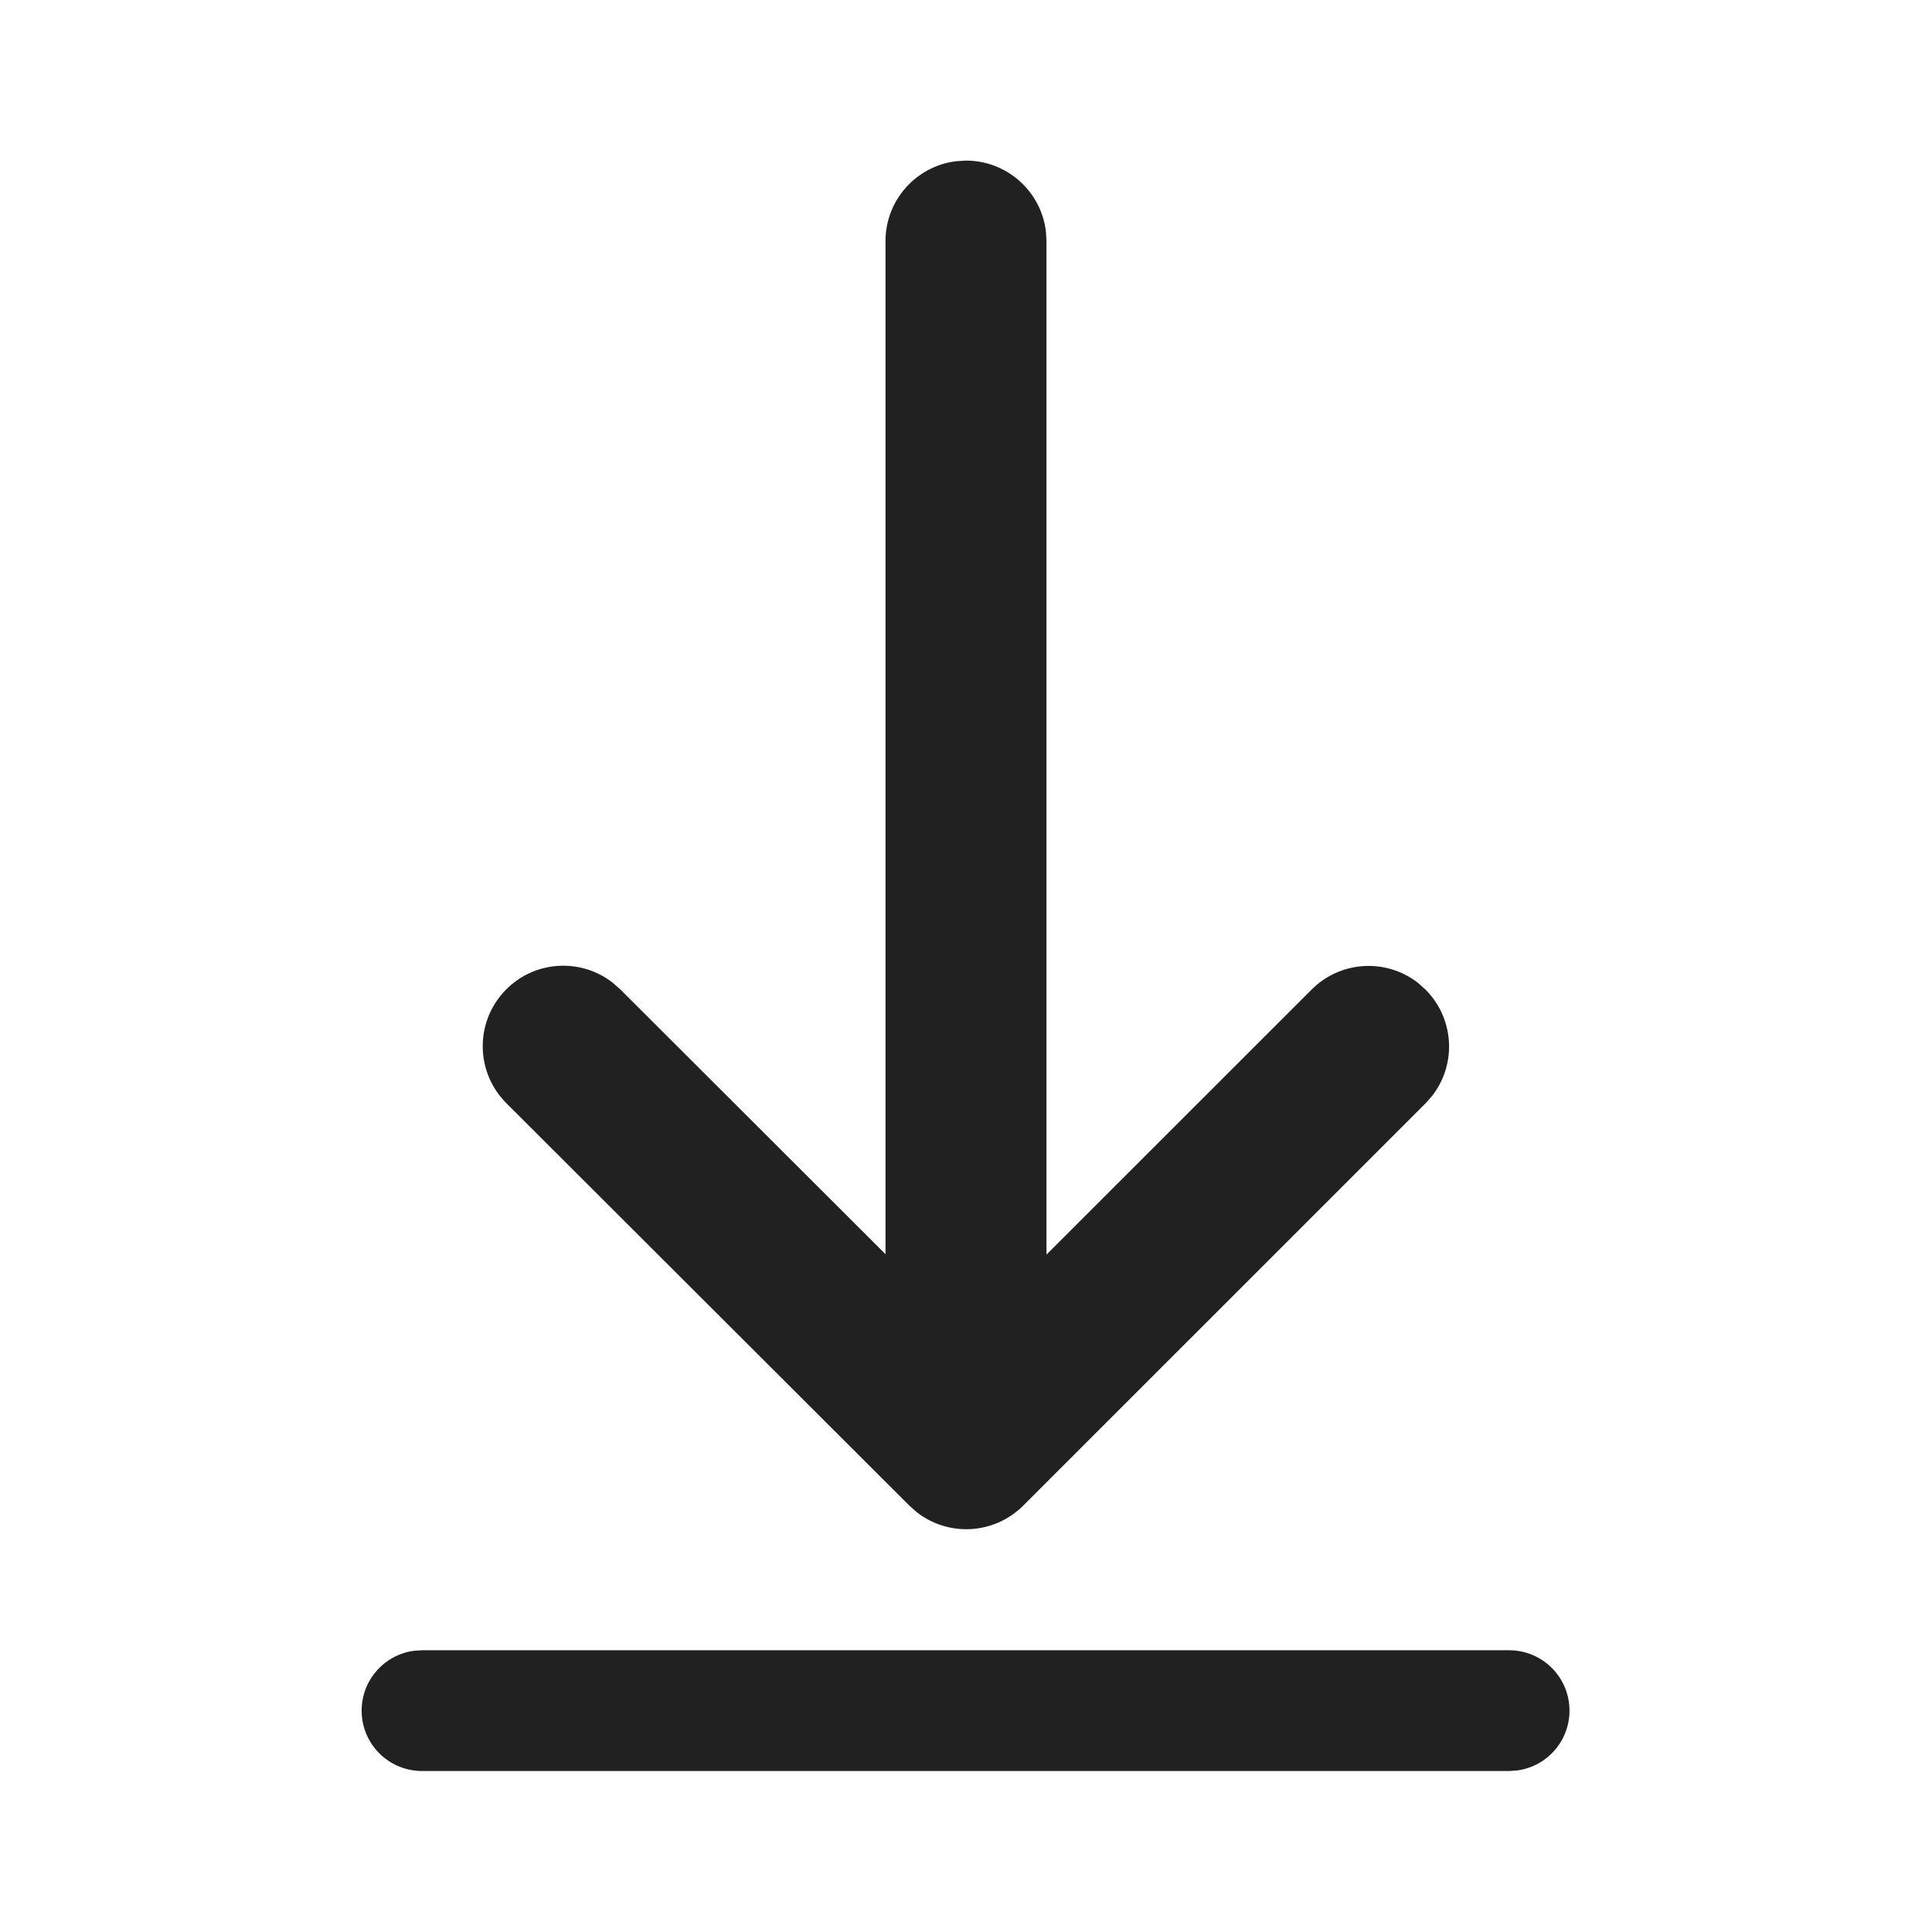
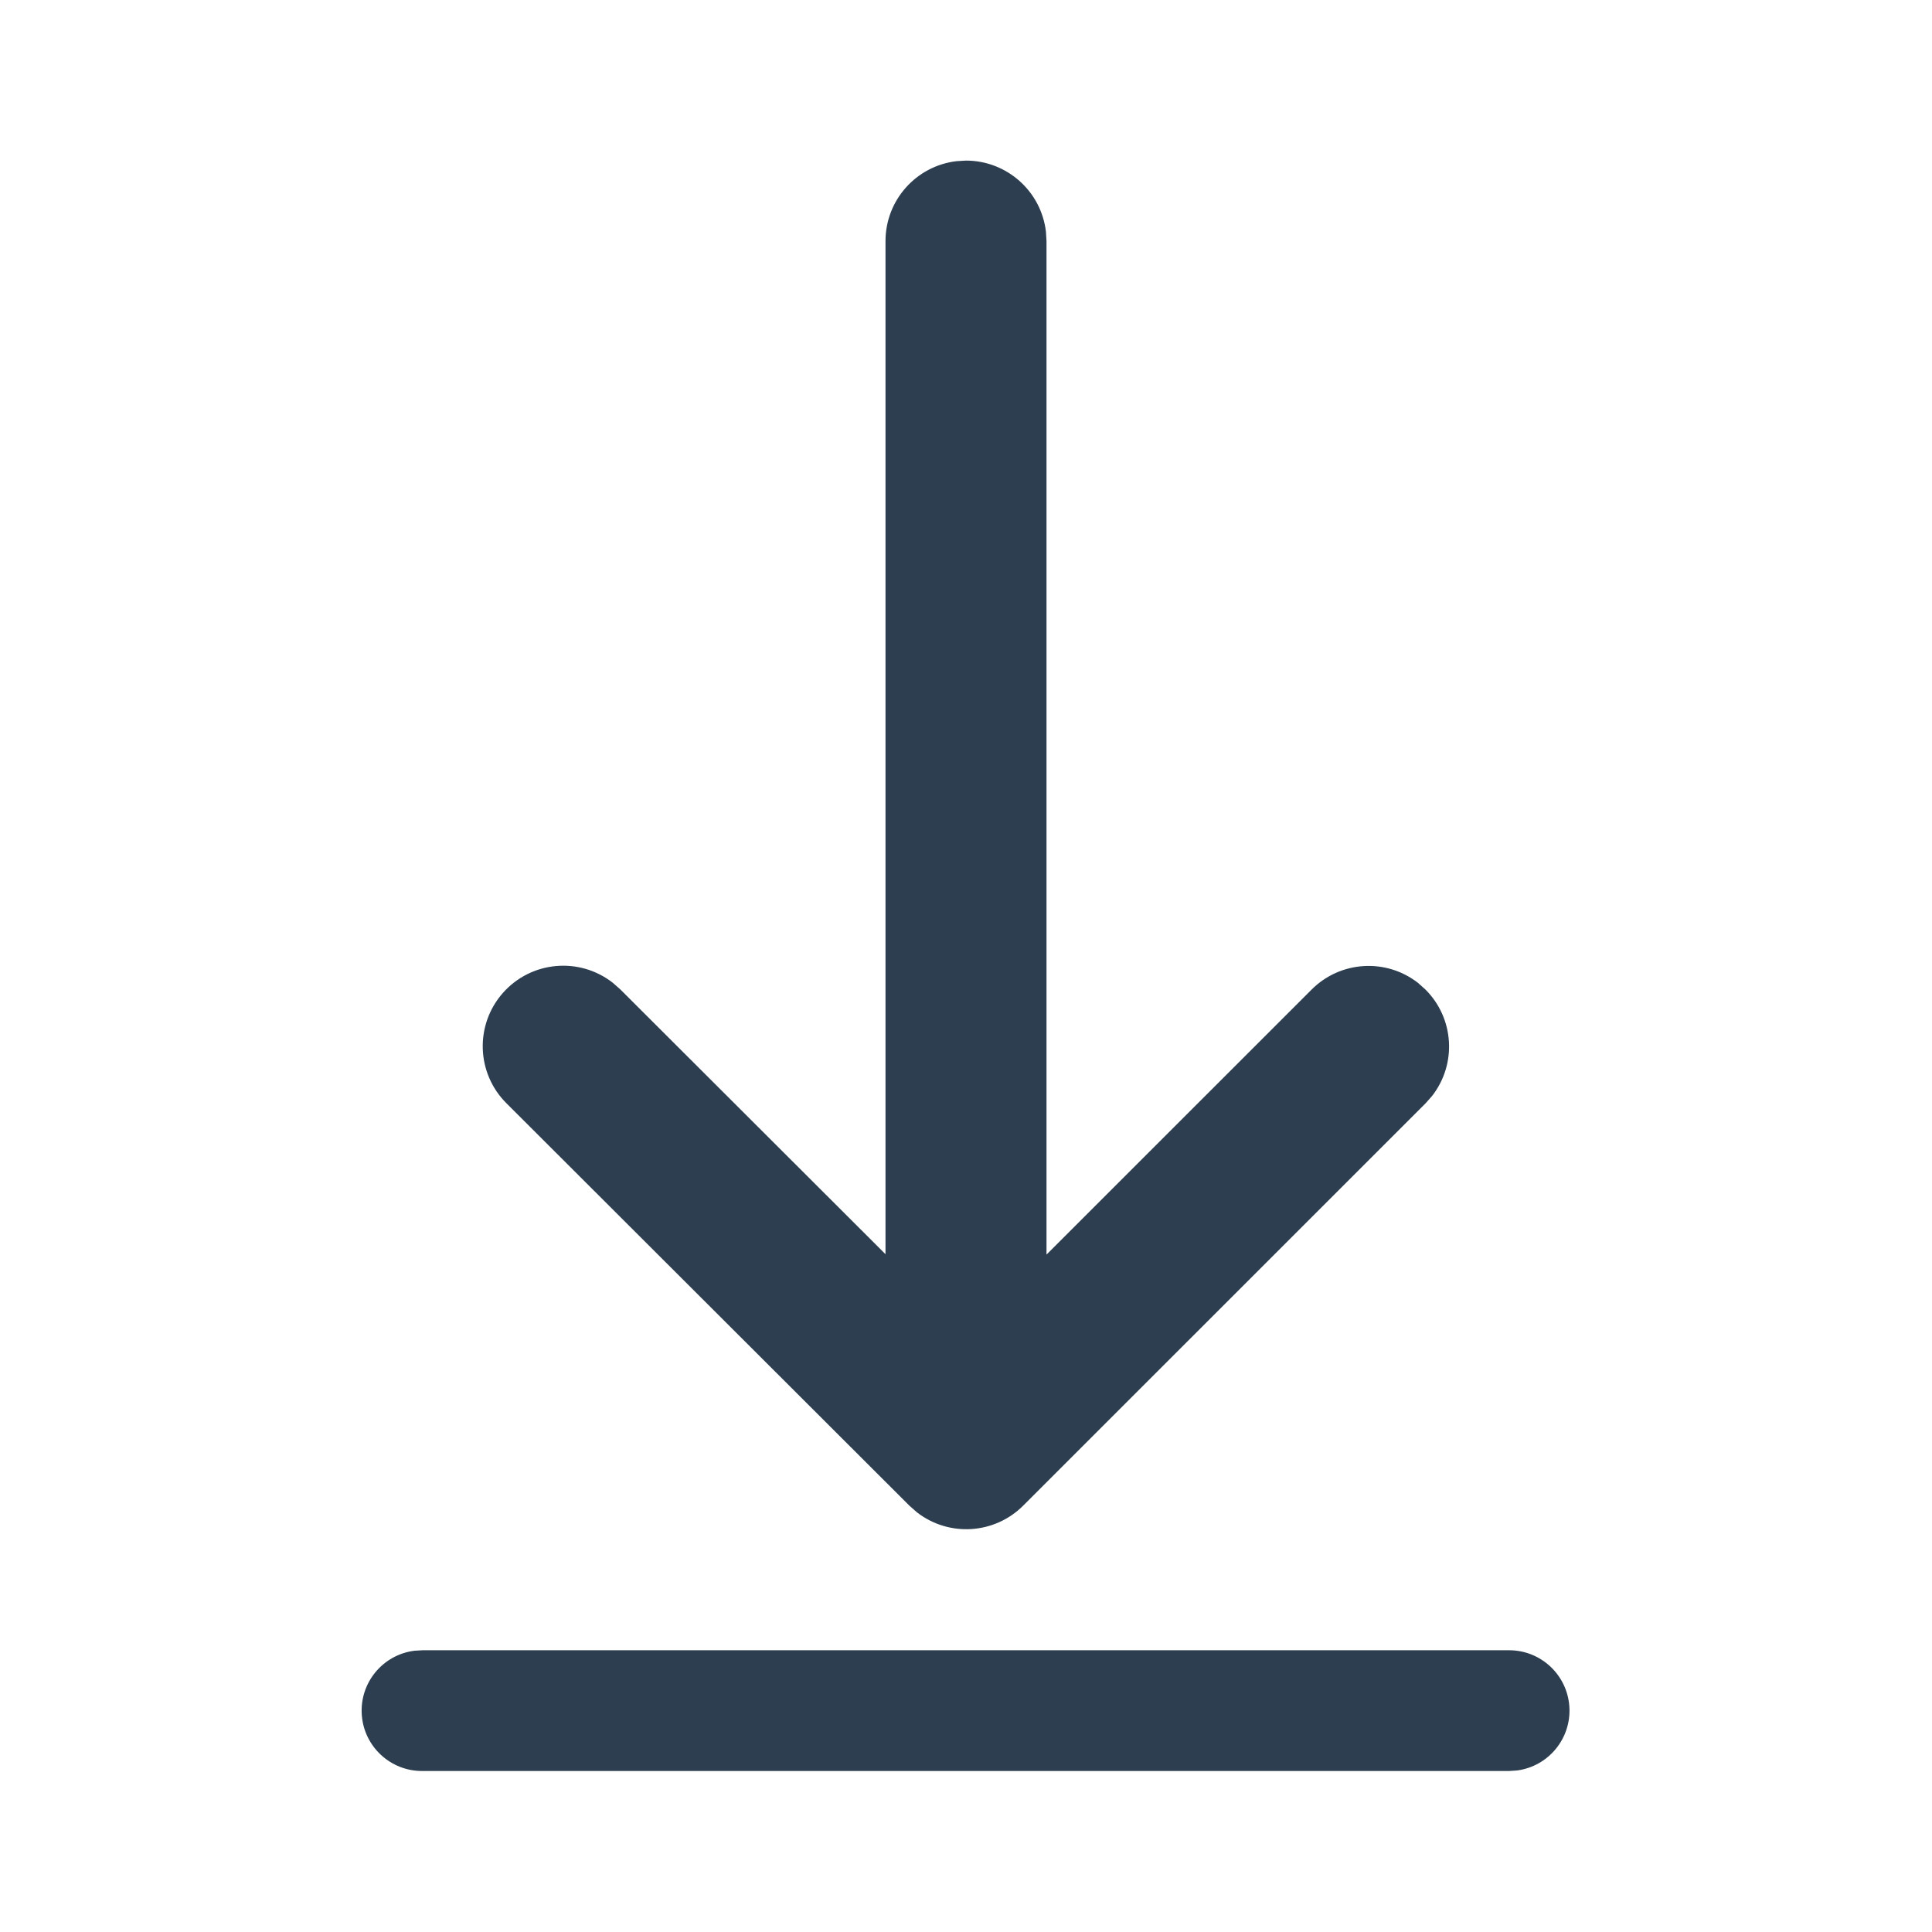
<svg xmlns="http://www.w3.org/2000/svg" width="24" height="24" fill="none" viewBox="0 0 24 24">
-   <path d="M5.25 20.5h13.498a.75.75 0 0 1 .101 1.493l-.101.007H5.25a.75.75 0 0 1-.102-1.494l.102-.006h13.498H5.25Zm6.633-18.498L12 1.995a1 1 0 0 1 .993.883l.007.117v12.59l3.294-3.293a1 1 0 0 1 1.32-.083l.094.084a1 1 0 0 1 .083 1.32l-.083.094-4.997 4.996a1 1 0 0 1-1.32.084l-.094-.083-5.004-4.997a1 1 0 0 1 1.32-1.498l.094.083L11 15.58V2.995a1 1 0 0 1 .883-.993L12 1.995l-.117.007Z" fill="#212121" />
+   <path d="M5.25 20.5h13.498a.75.75 0 0 1 .101 1.493l-.101.007H5.25a.75.75 0 0 1-.102-1.494l.102-.006h13.498H5.25Zm6.633-18.498L12 1.995a1 1 0 0 1 .993.883l.007.117v12.59l3.294-3.293a1 1 0 0 1 1.32-.083l.094.084a1 1 0 0 1 .083 1.32l-.083.094-4.997 4.996a1 1 0 0 1-1.32.084l-.094-.083-5.004-4.997a1 1 0 0 1 1.32-1.498l.094.083L11 15.58V2.995a1 1 0 0 1 .883-.993L12 1.995l-.117.007Z" fill="#2c3e50" />
</svg>
